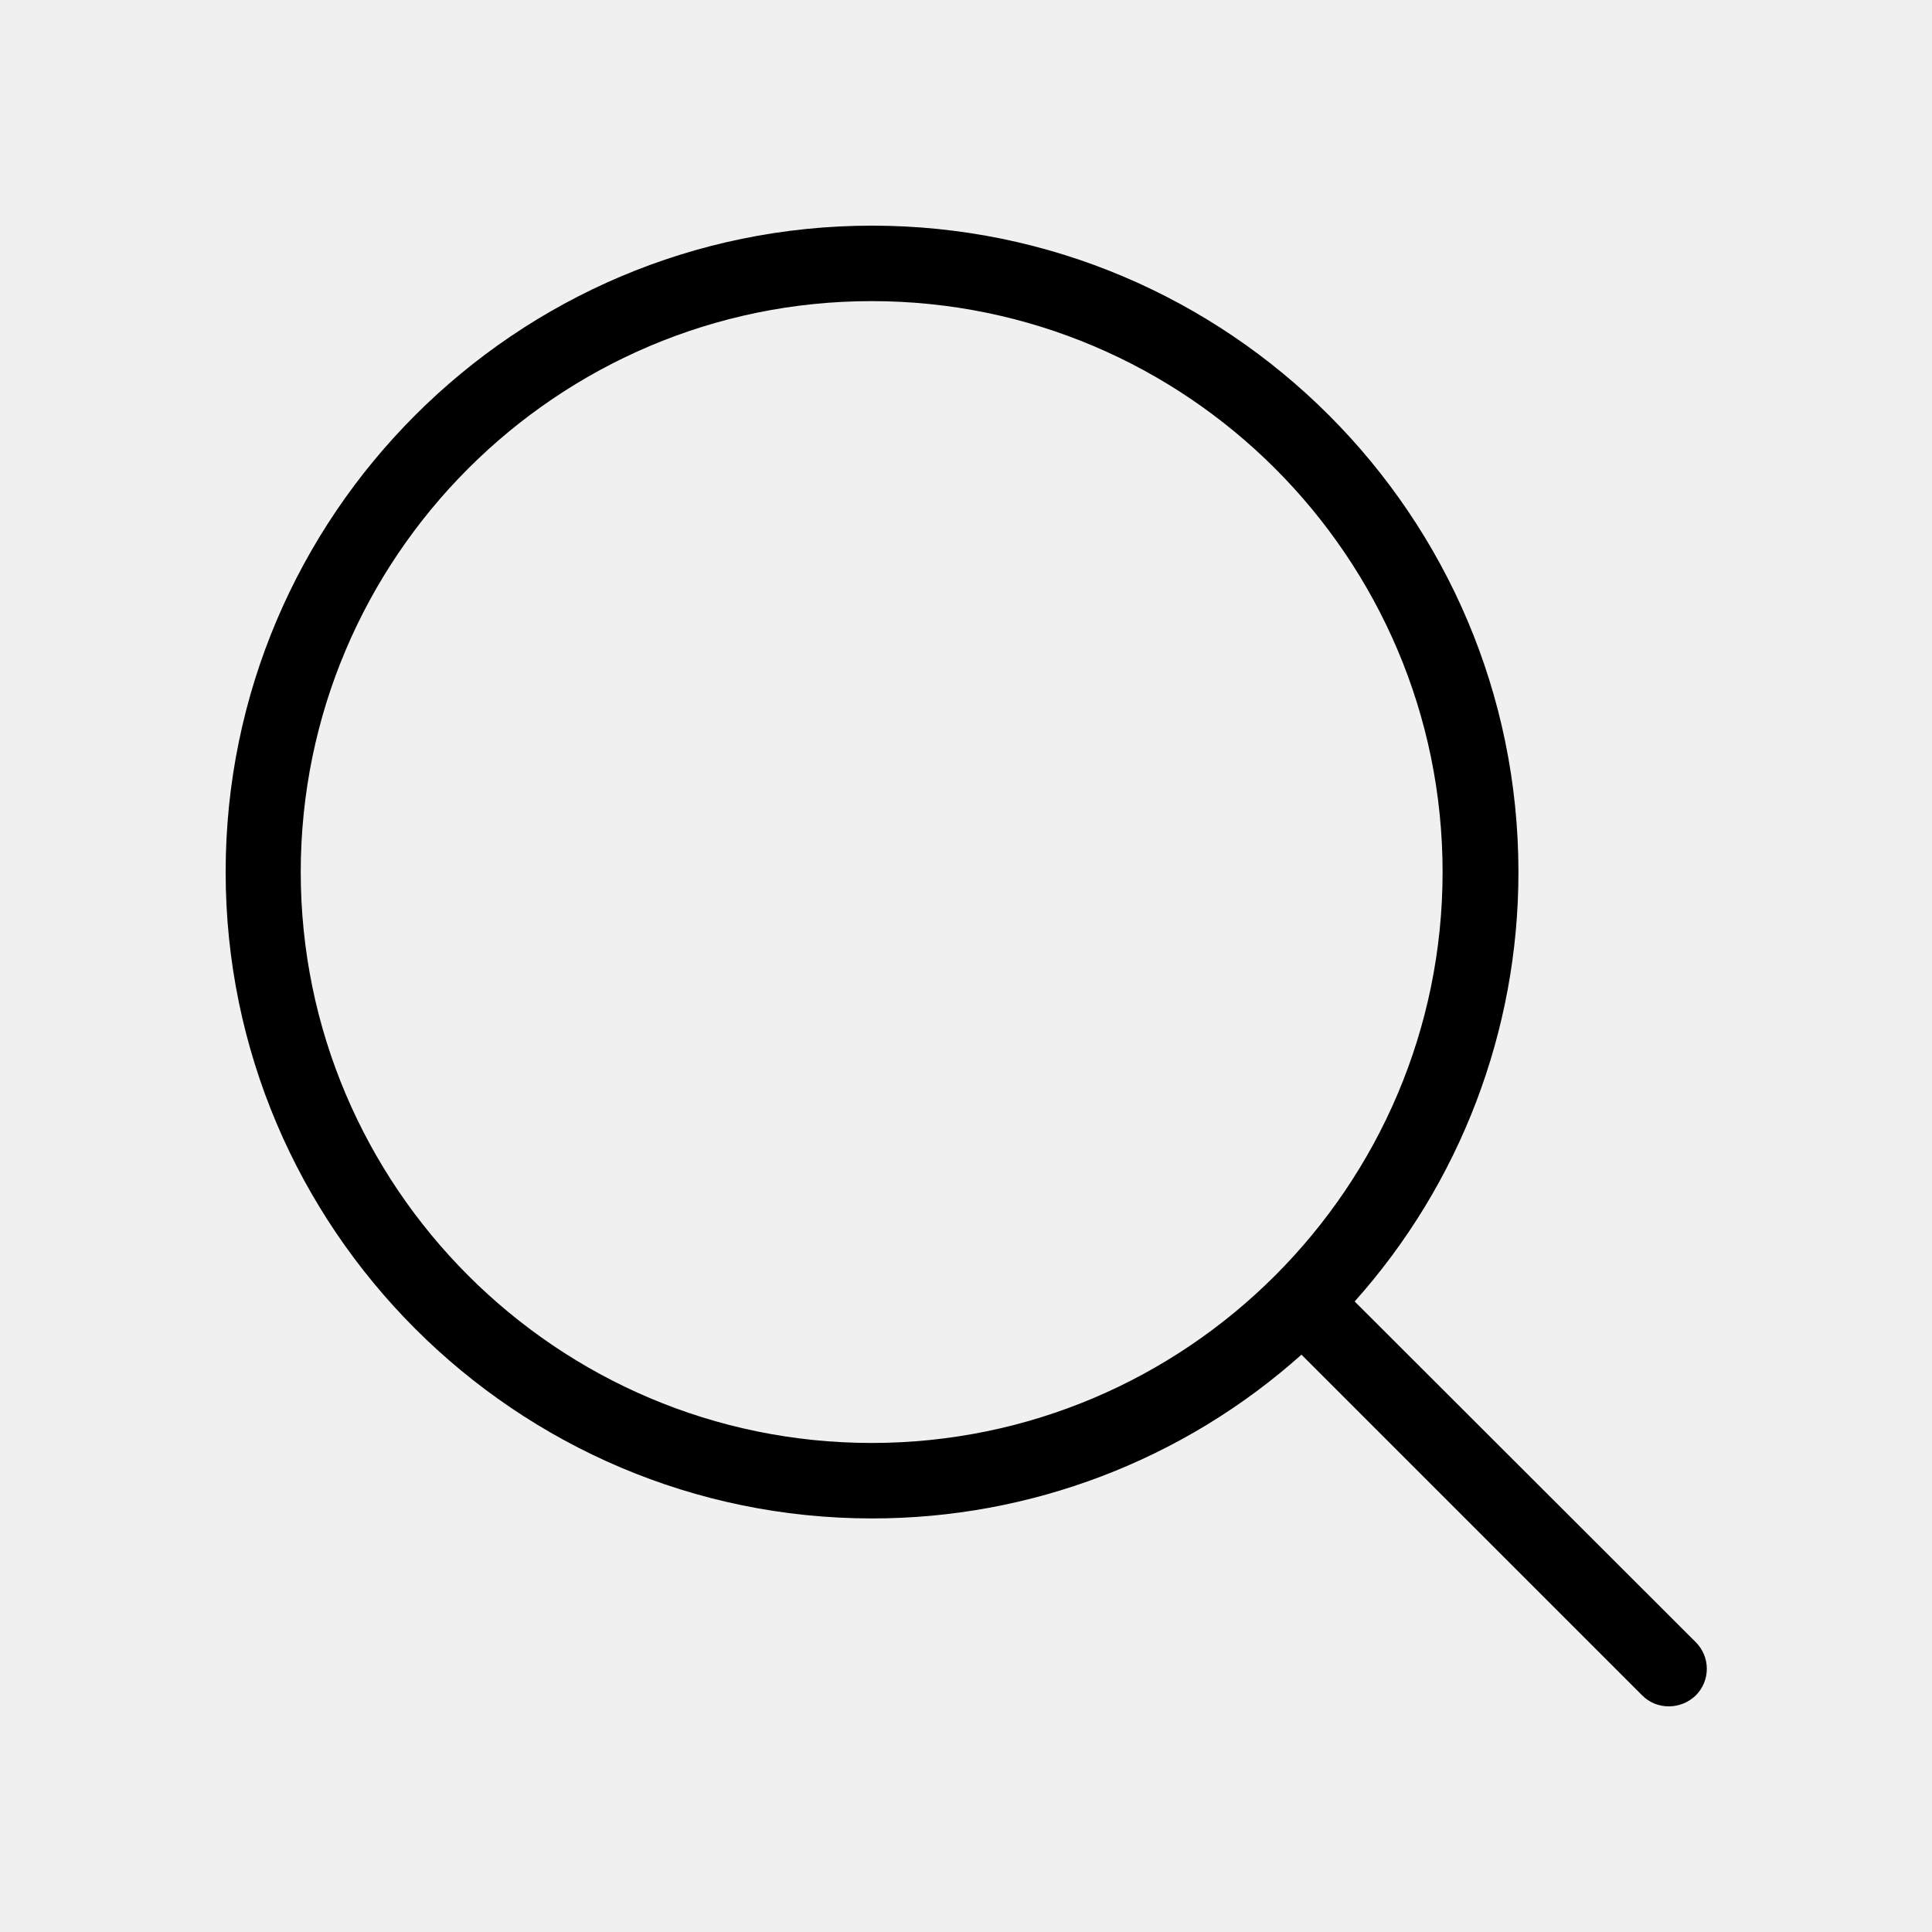
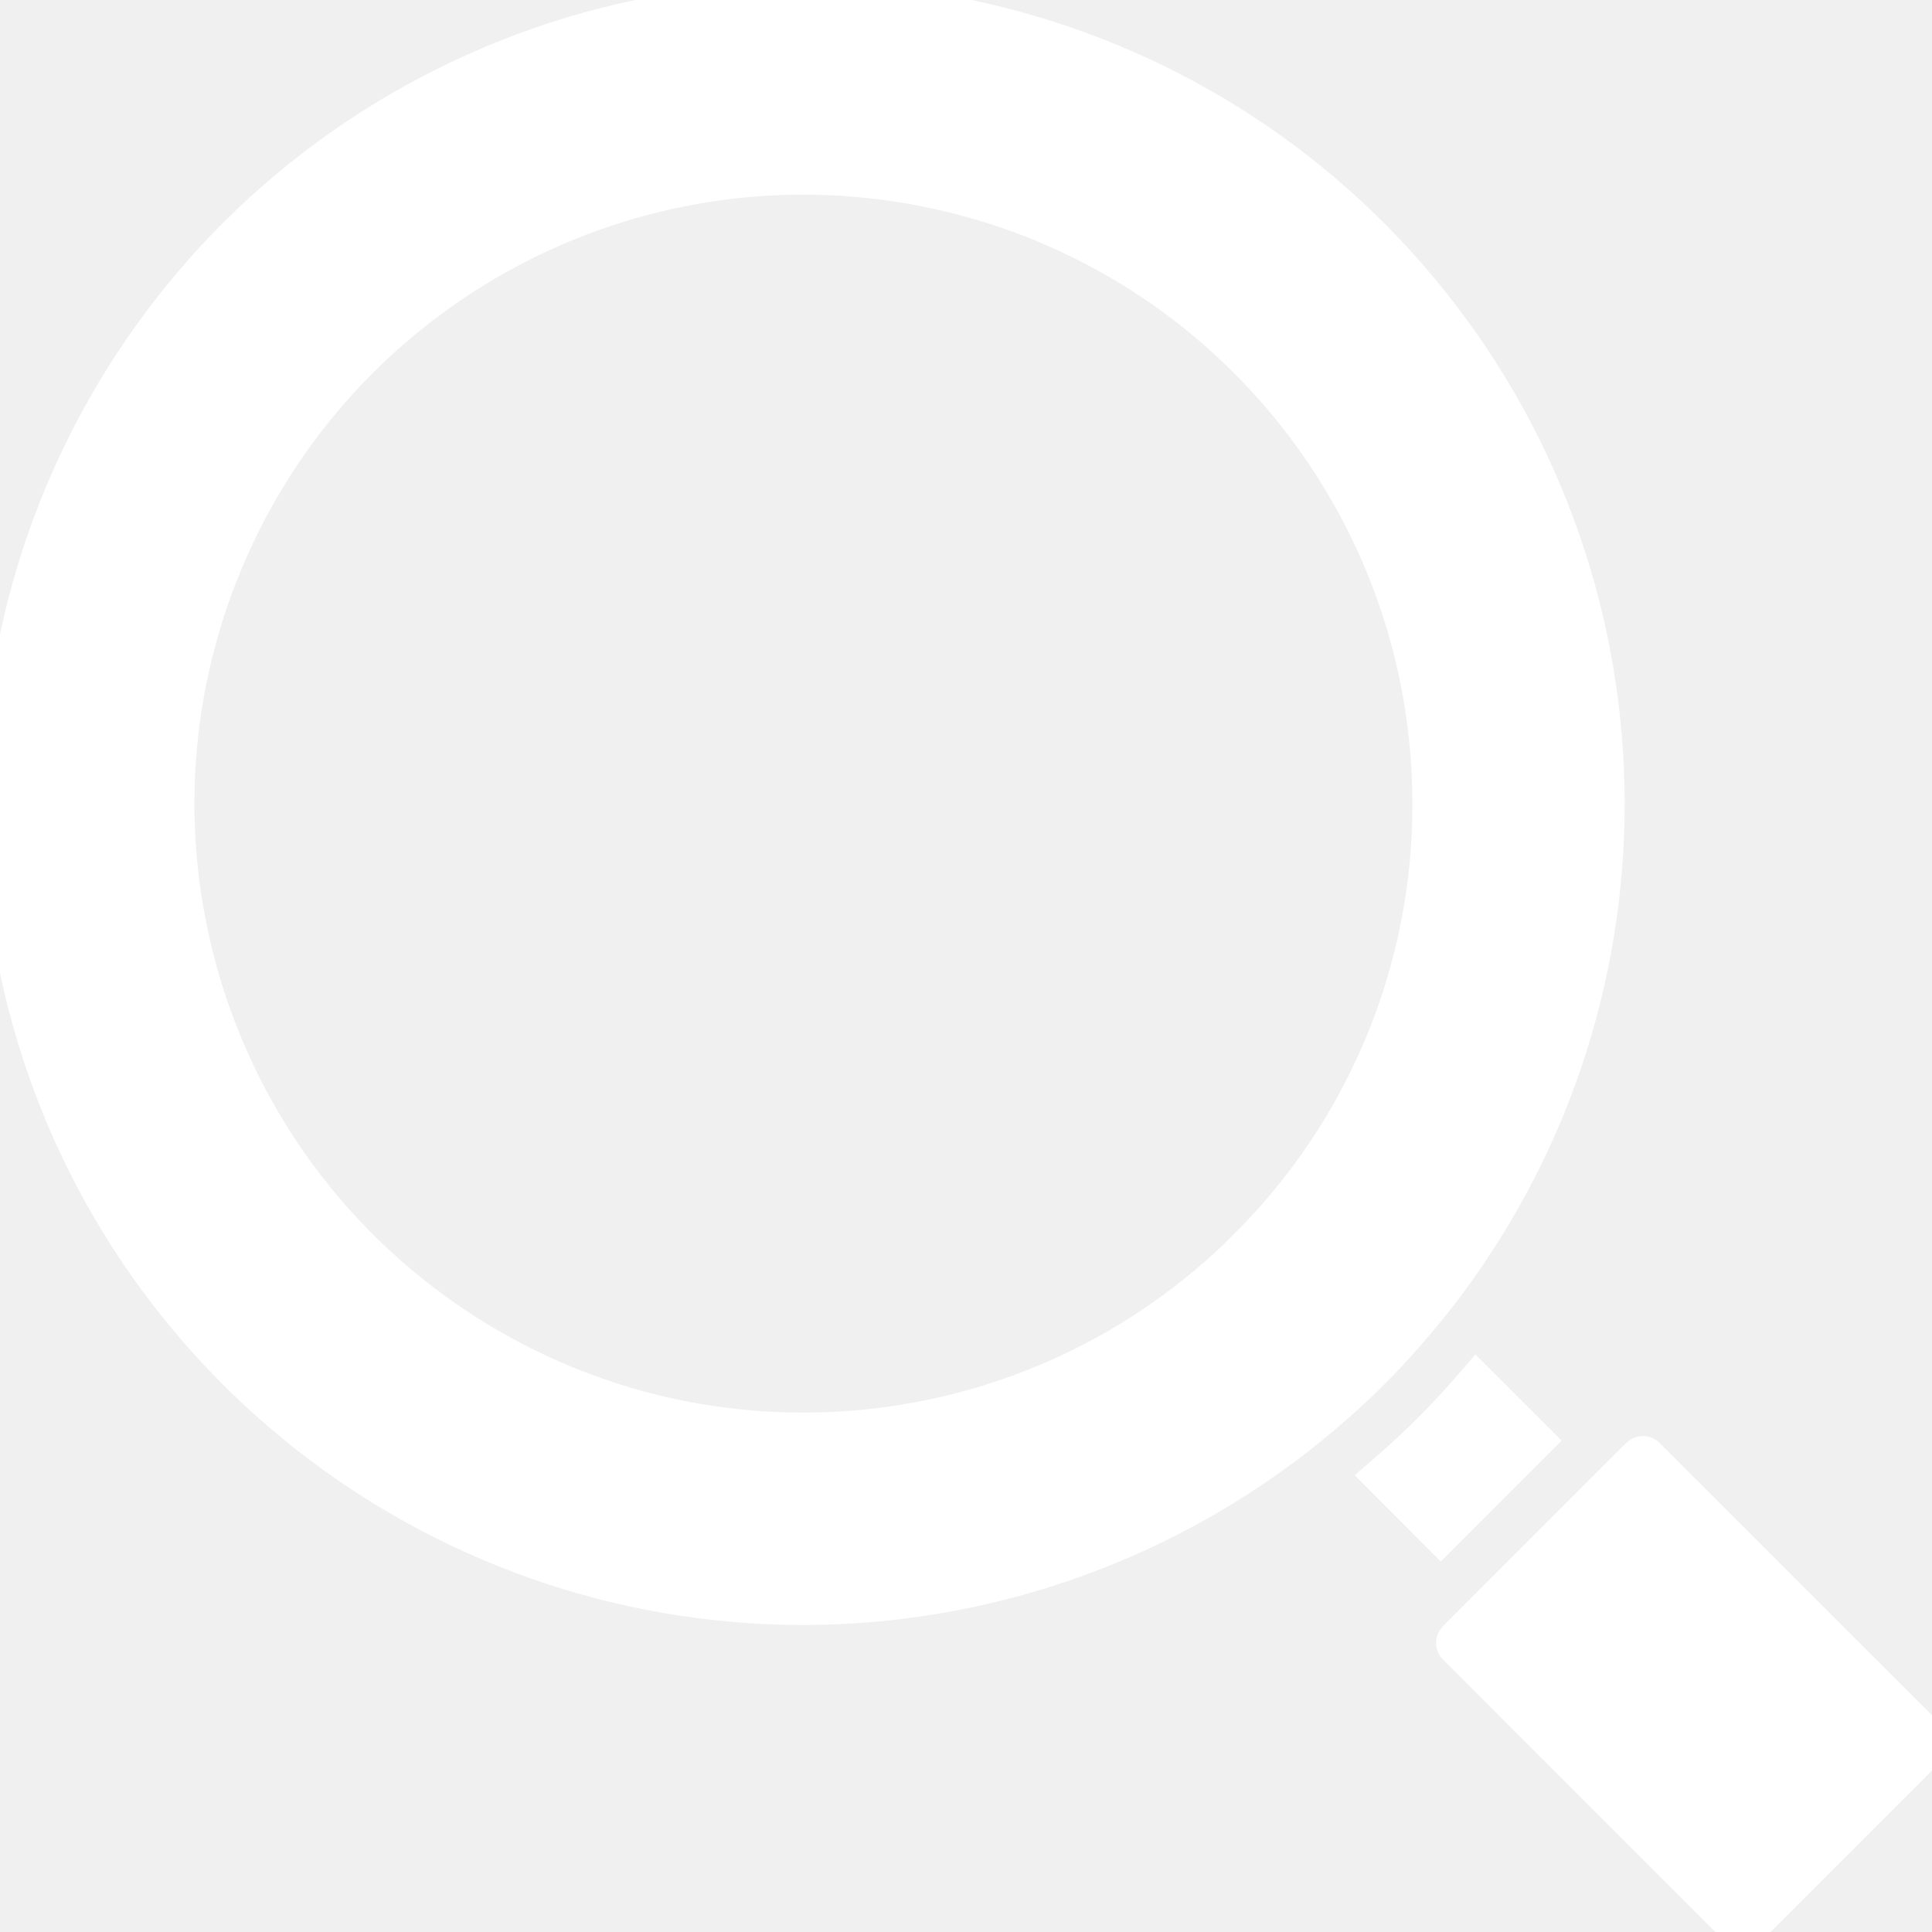
- <svg xmlns="http://www.w3.org/2000/svg" data-name="Layer 1" viewBox="0 0 512 512">
-   <g data-name="&lt;Group&gt;">
-     <path d="M359,344.9a170.577,170.577,0,0,0,43.4-113.8c0-94.5-76.9-171.3-171.3-171.3-94.5,0-171.3,76.9-171.3,171.3s76.9,171.3,171.3,171.3A170.577,170.577,0,0,0,344.9,359l90.3,90.3a9.82,9.82,0,0,0,7.1,2.9,10.243,10.243,0,0,0,7.1-2.9,9.959,9.959,0,0,0,0-14.1ZM79.7,231.1c0-83.4,67.9-151.3,151.3-151.3s151.3,67.9,151.3,151.3S314.4,382.4,231,382.4,79.7,314.5,79.7,231.1Z" data-name="&lt;Compound Path&gt;" />
+ <svg xmlns="http://www.w3.org/2000/svg" fill="#ffffff" width="133px" height="133px" viewBox="0 0 54.18 54.18" stroke="#ffffff">
+   <g id="SVGRepo_bgCarrier" stroke-width="0" />
+   <g id="SVGRepo_tracerCarrier" stroke-linecap="round" stroke-linejoin="round" />
+   <g id="SVGRepo_iconCarrier">
+     <path id="search" d="M209.944,176.4l.06-.072c.288-.333.571-.675.839-1.021l.064-.082.1-.134a22.528,22.528,0,1,0-18.012,9,22.592,22.592,0,0,0,13.775-4.708c.329-.255.663-.529.995-.815l.054-.048.069-.06c.4-.347.73-.66,1.04-.969s.629-.65.955-1.022Zm-4.523-2.414a17.577,17.577,0,1,1,5.147-12.426A17.457,17.457,0,0,1,205.421,173.981ZM224.6,187.787l-.662-.658,0,0-7.292-7.292a.162.162,0,0,0-.226,0l-.245.243-3.443,3.444-1.455,1.456a.168.168,0,0,0-.046.117.163.163,0,0,0,.046.107l7.95,7.952a.155.155,0,0,0,.116.043.148.148,0,0,0,.105-.042l2.576-2.572,2.571-2.575a.161.161,0,0,0,0-.223Zm-11.054-8.366-1.683-1.682-.214.248-.025.029-.047.054c-.355.4-.679.743-1,1.064s-.647.628-1.057.993l-.01.011-.041.034-.286.247,1.682,1.685,1.341-1.343Z" transform="translate(-170.46 -139.021)" />
  </g>
</svg>
